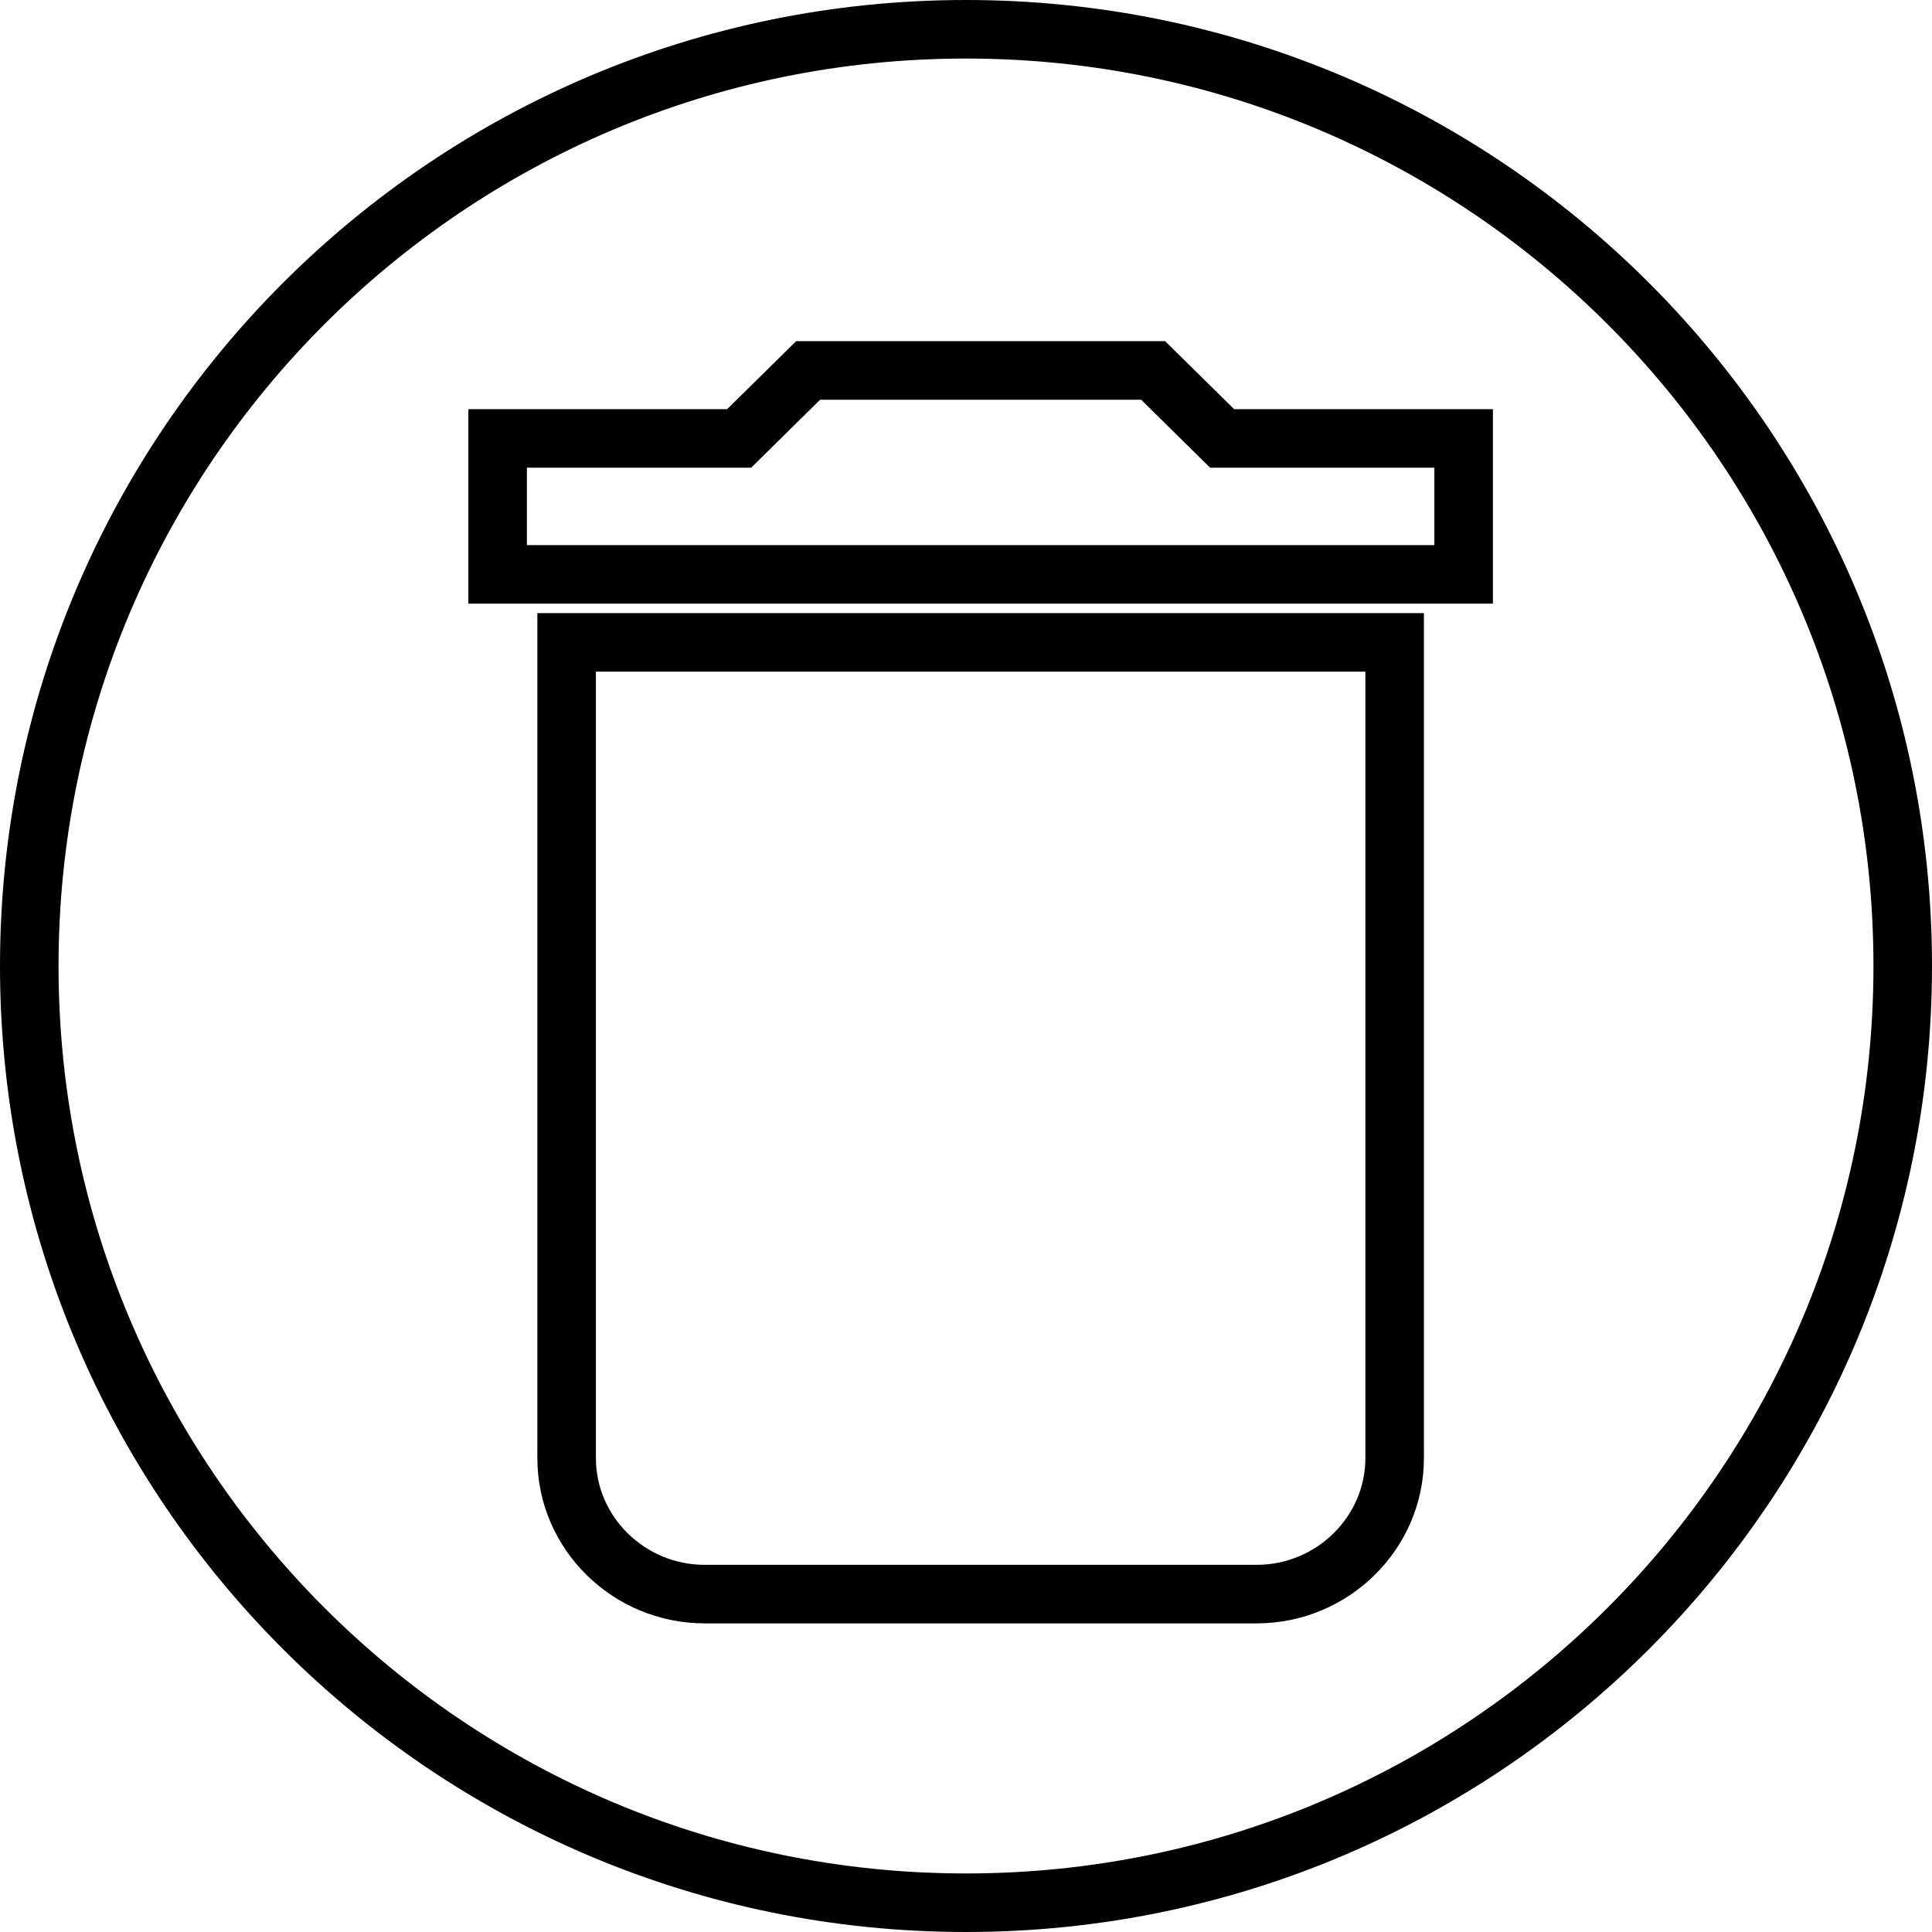
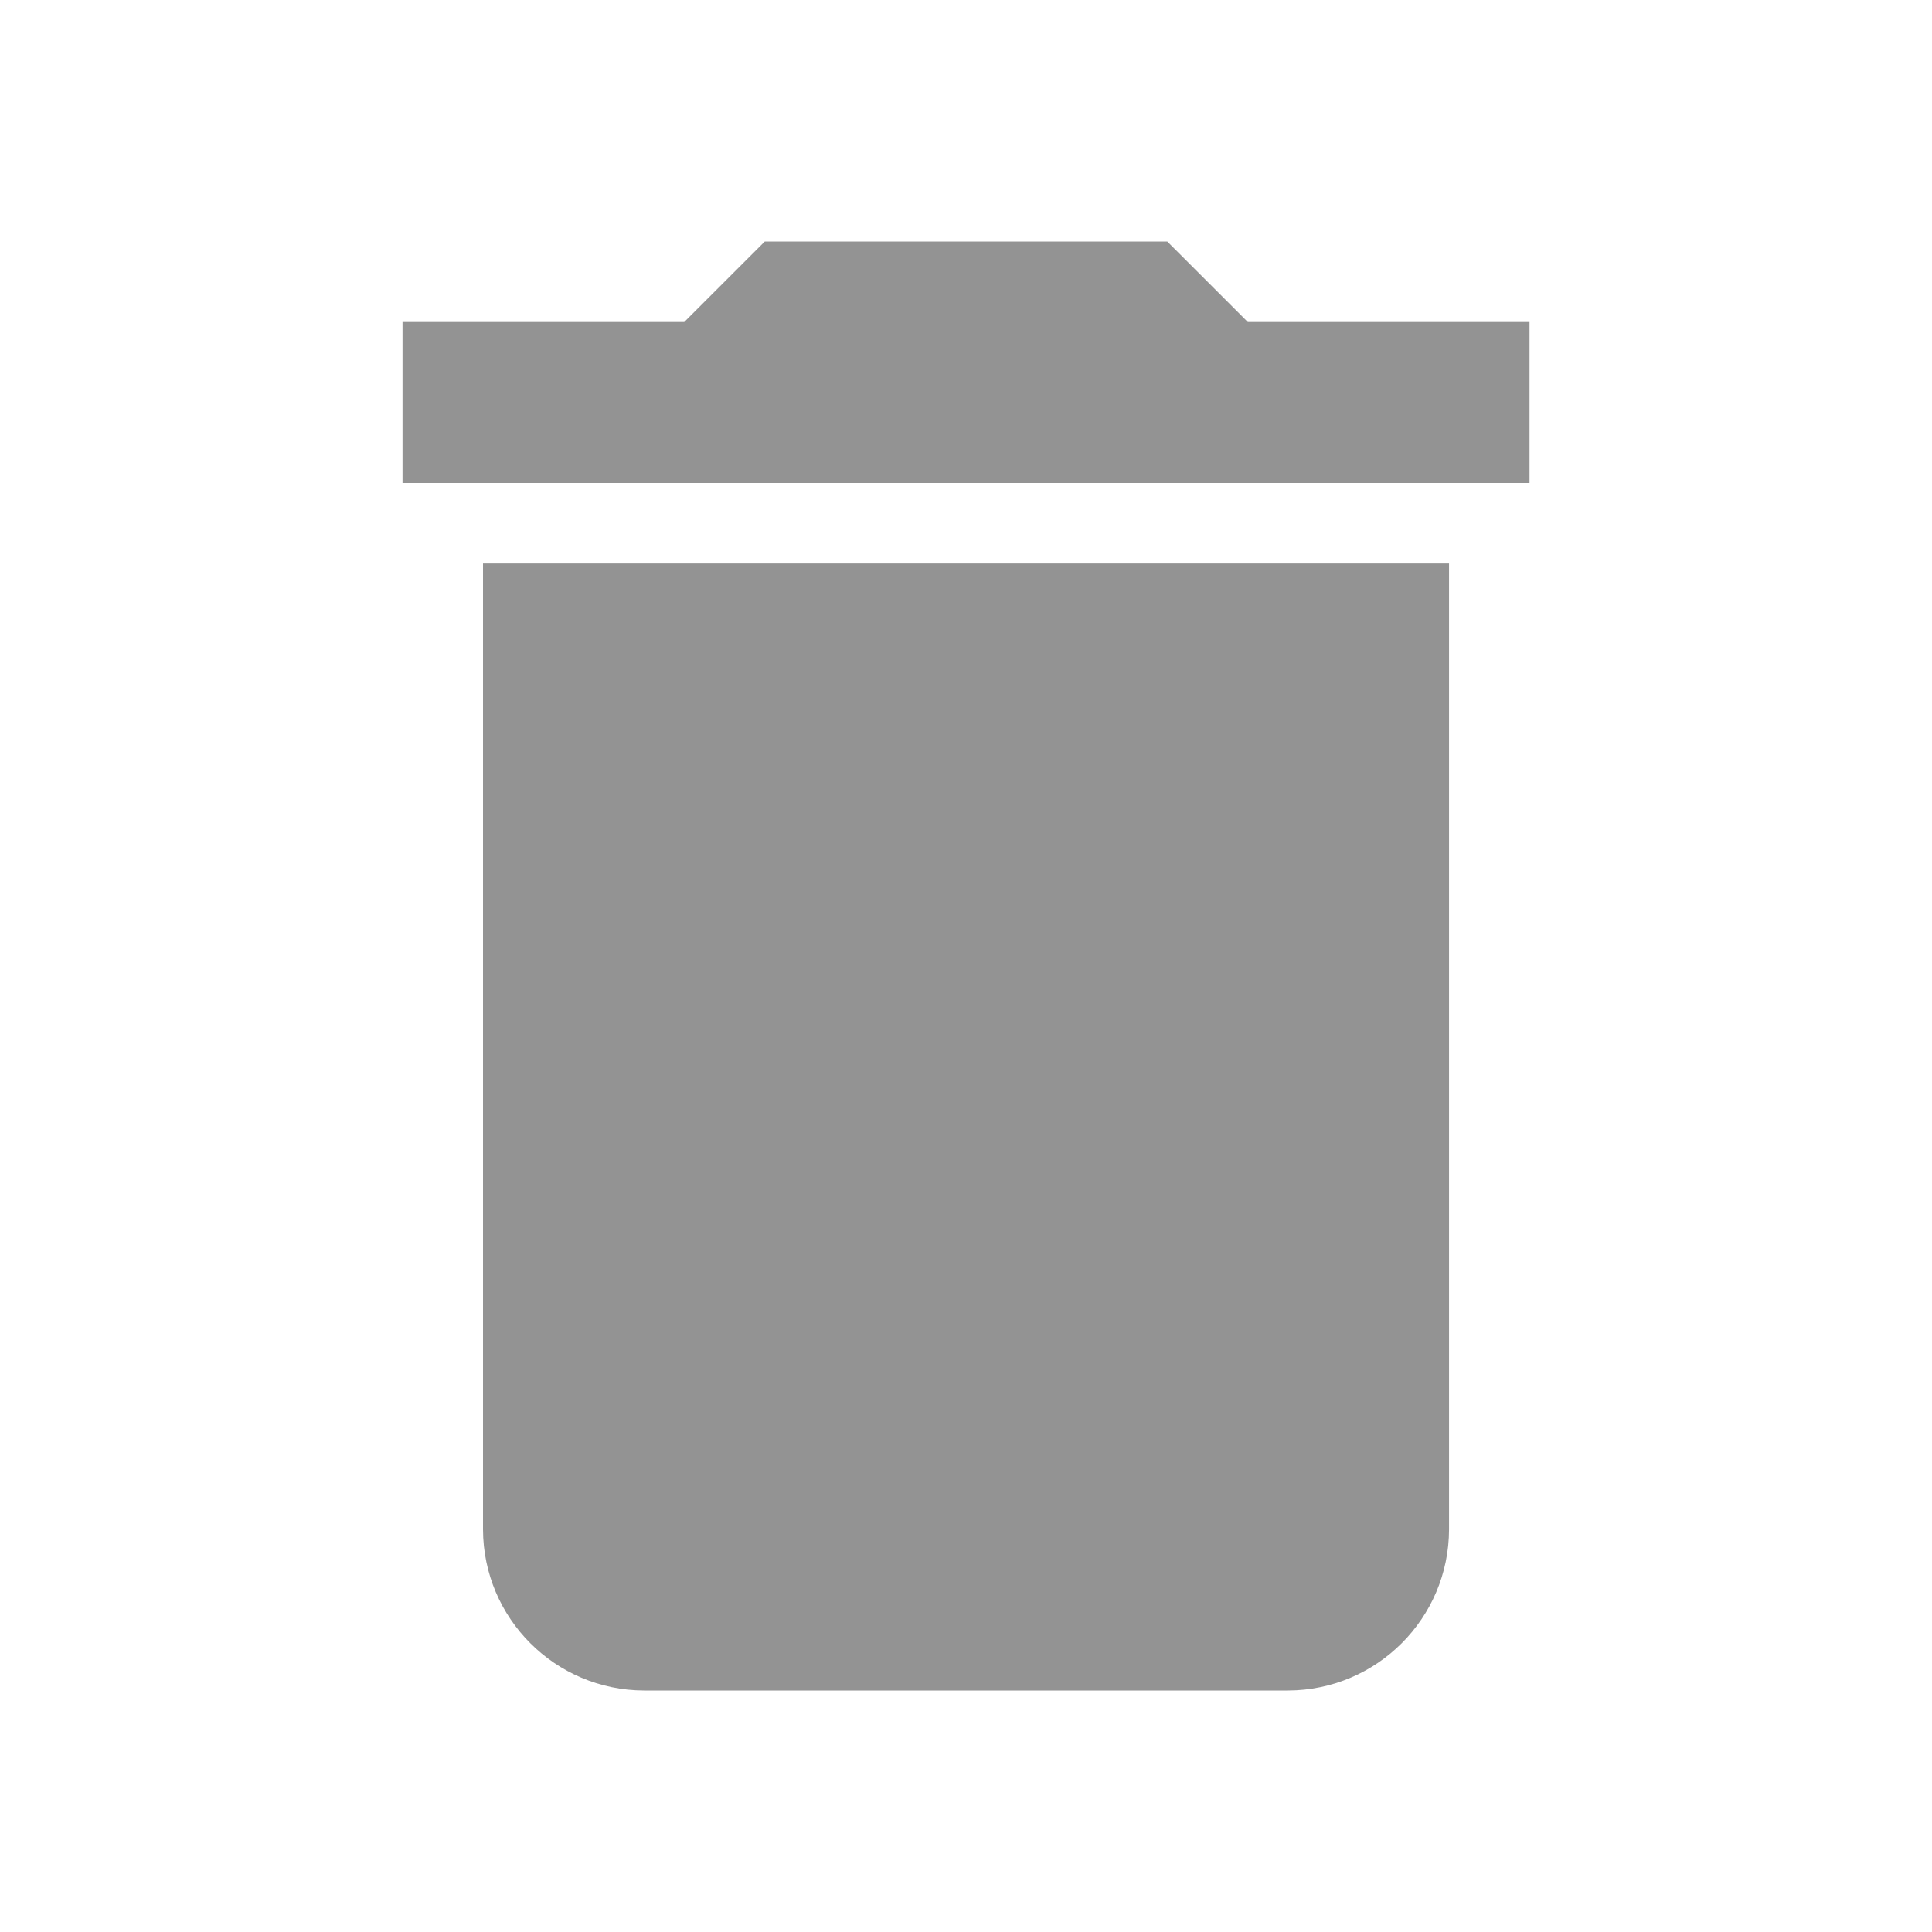
- <svg xmlns="http://www.w3.org/2000/svg" width="66px" height="66px" viewBox="0 0 66 66" version="1.1">
-   <defs />
-   <g id="Symbols" stroke="none" stroke-width="1" fill="none" fill-rule="evenodd">
-     <g id="button-delete" transform="translate(1, 1)" stroke-width="2" stroke="#000000">
-       <g id="delete-button-copy">
-         <g id="Group" transform="translate(16, 11)">
-           <path d="M2.357,37.812 C2.357,40.367 4.479,42.457 7.071,42.457 L25.929,42.457 C28.521,42.457 30.643,40.367 30.643,37.812 L30.643,9.945 L2.357,9.945 L2.357,37.812 Z M33,2.978 L24.75,2.978 L22.393,0.655 L10.607,0.655 L8.25,2.978 L0,2.978 L0,7.622 L33,7.622 L33,2.978 Z" id="Shape" />
-         </g>
-         <ellipse id="Oval" cx="32" cy="32" rx="32" ry="32" />
-       </g>
-     </g>
-   </g>
+ <svg xmlns="http://www.w3.org/2000/svg" id="button-delete" viewBox="1115 138 41 41">
+   <defs>
+     <style>
+       .cls-1 {
+         fill: #939393;
+       }
+ 
+       .cls-2 {
+         fill: none;
+       }
+     </style>
+   </defs>
+   <path id="Path_1" data-name="Path 1" class="cls-1" d="M6.708,30.333a3.427,3.427,0,0,0,3.417,3.417H23.792a3.427,3.427,0,0,0,3.417-3.417V9.833H6.708ZM28.917,4.708H22.938L21.229,3H12.688L10.979,4.708H5V8.125H28.917Z" transform="translate(1118.542 140.125)" />
+   <path id="Path_2" data-name="Path 2" class="cls-2" d="M0,0H41V41H0Z" transform="translate(1115 138)" />
</svg>
